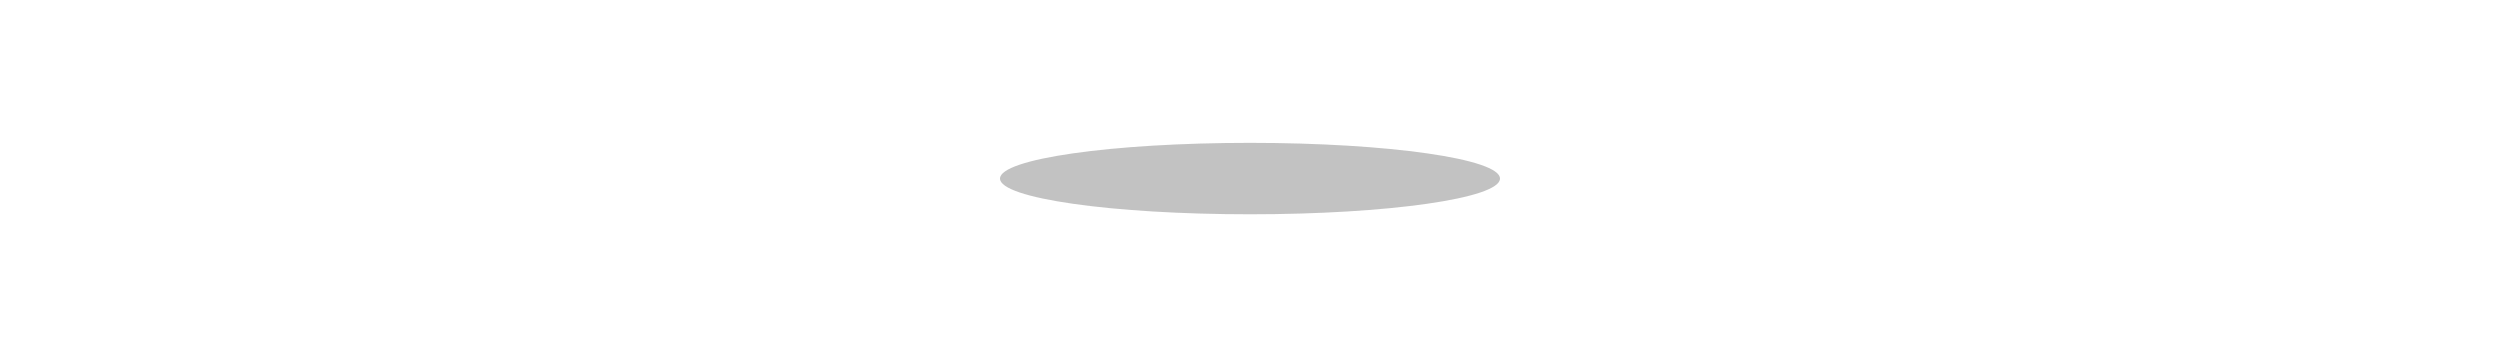
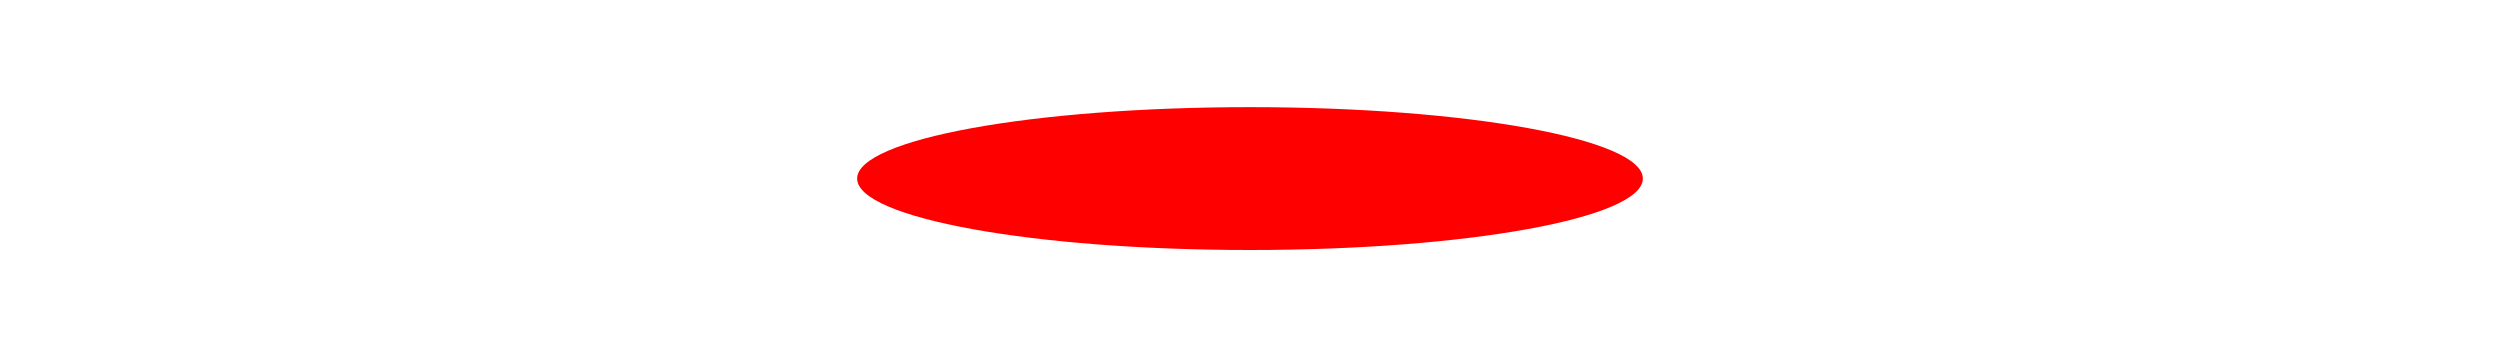
<svg xmlns="http://www.w3.org/2000/svg" viewBox="0 0 1400 200" preserveAspectRatio="none">
-   <ellipse cx="700" cy="100" rx="140" ry="20" fill="rgba(15,15,15,0.25)">
-     <animate attributeName="cx" from="400" to="1000" dur="260s" repeatCount="indefinite" direction="alternate" calcMode="spline" keySplines="0.42 0 0.58 1" />
+   <ellipse cx="700" cy="100" rx="220" ry="40" fill="red" fill-opacity="1">
+     <animate attributeName="cx" from="300" to="1100" dur="20s" repeatCount="indefinite" direction="alternate" />
  </ellipse>
</svg>
